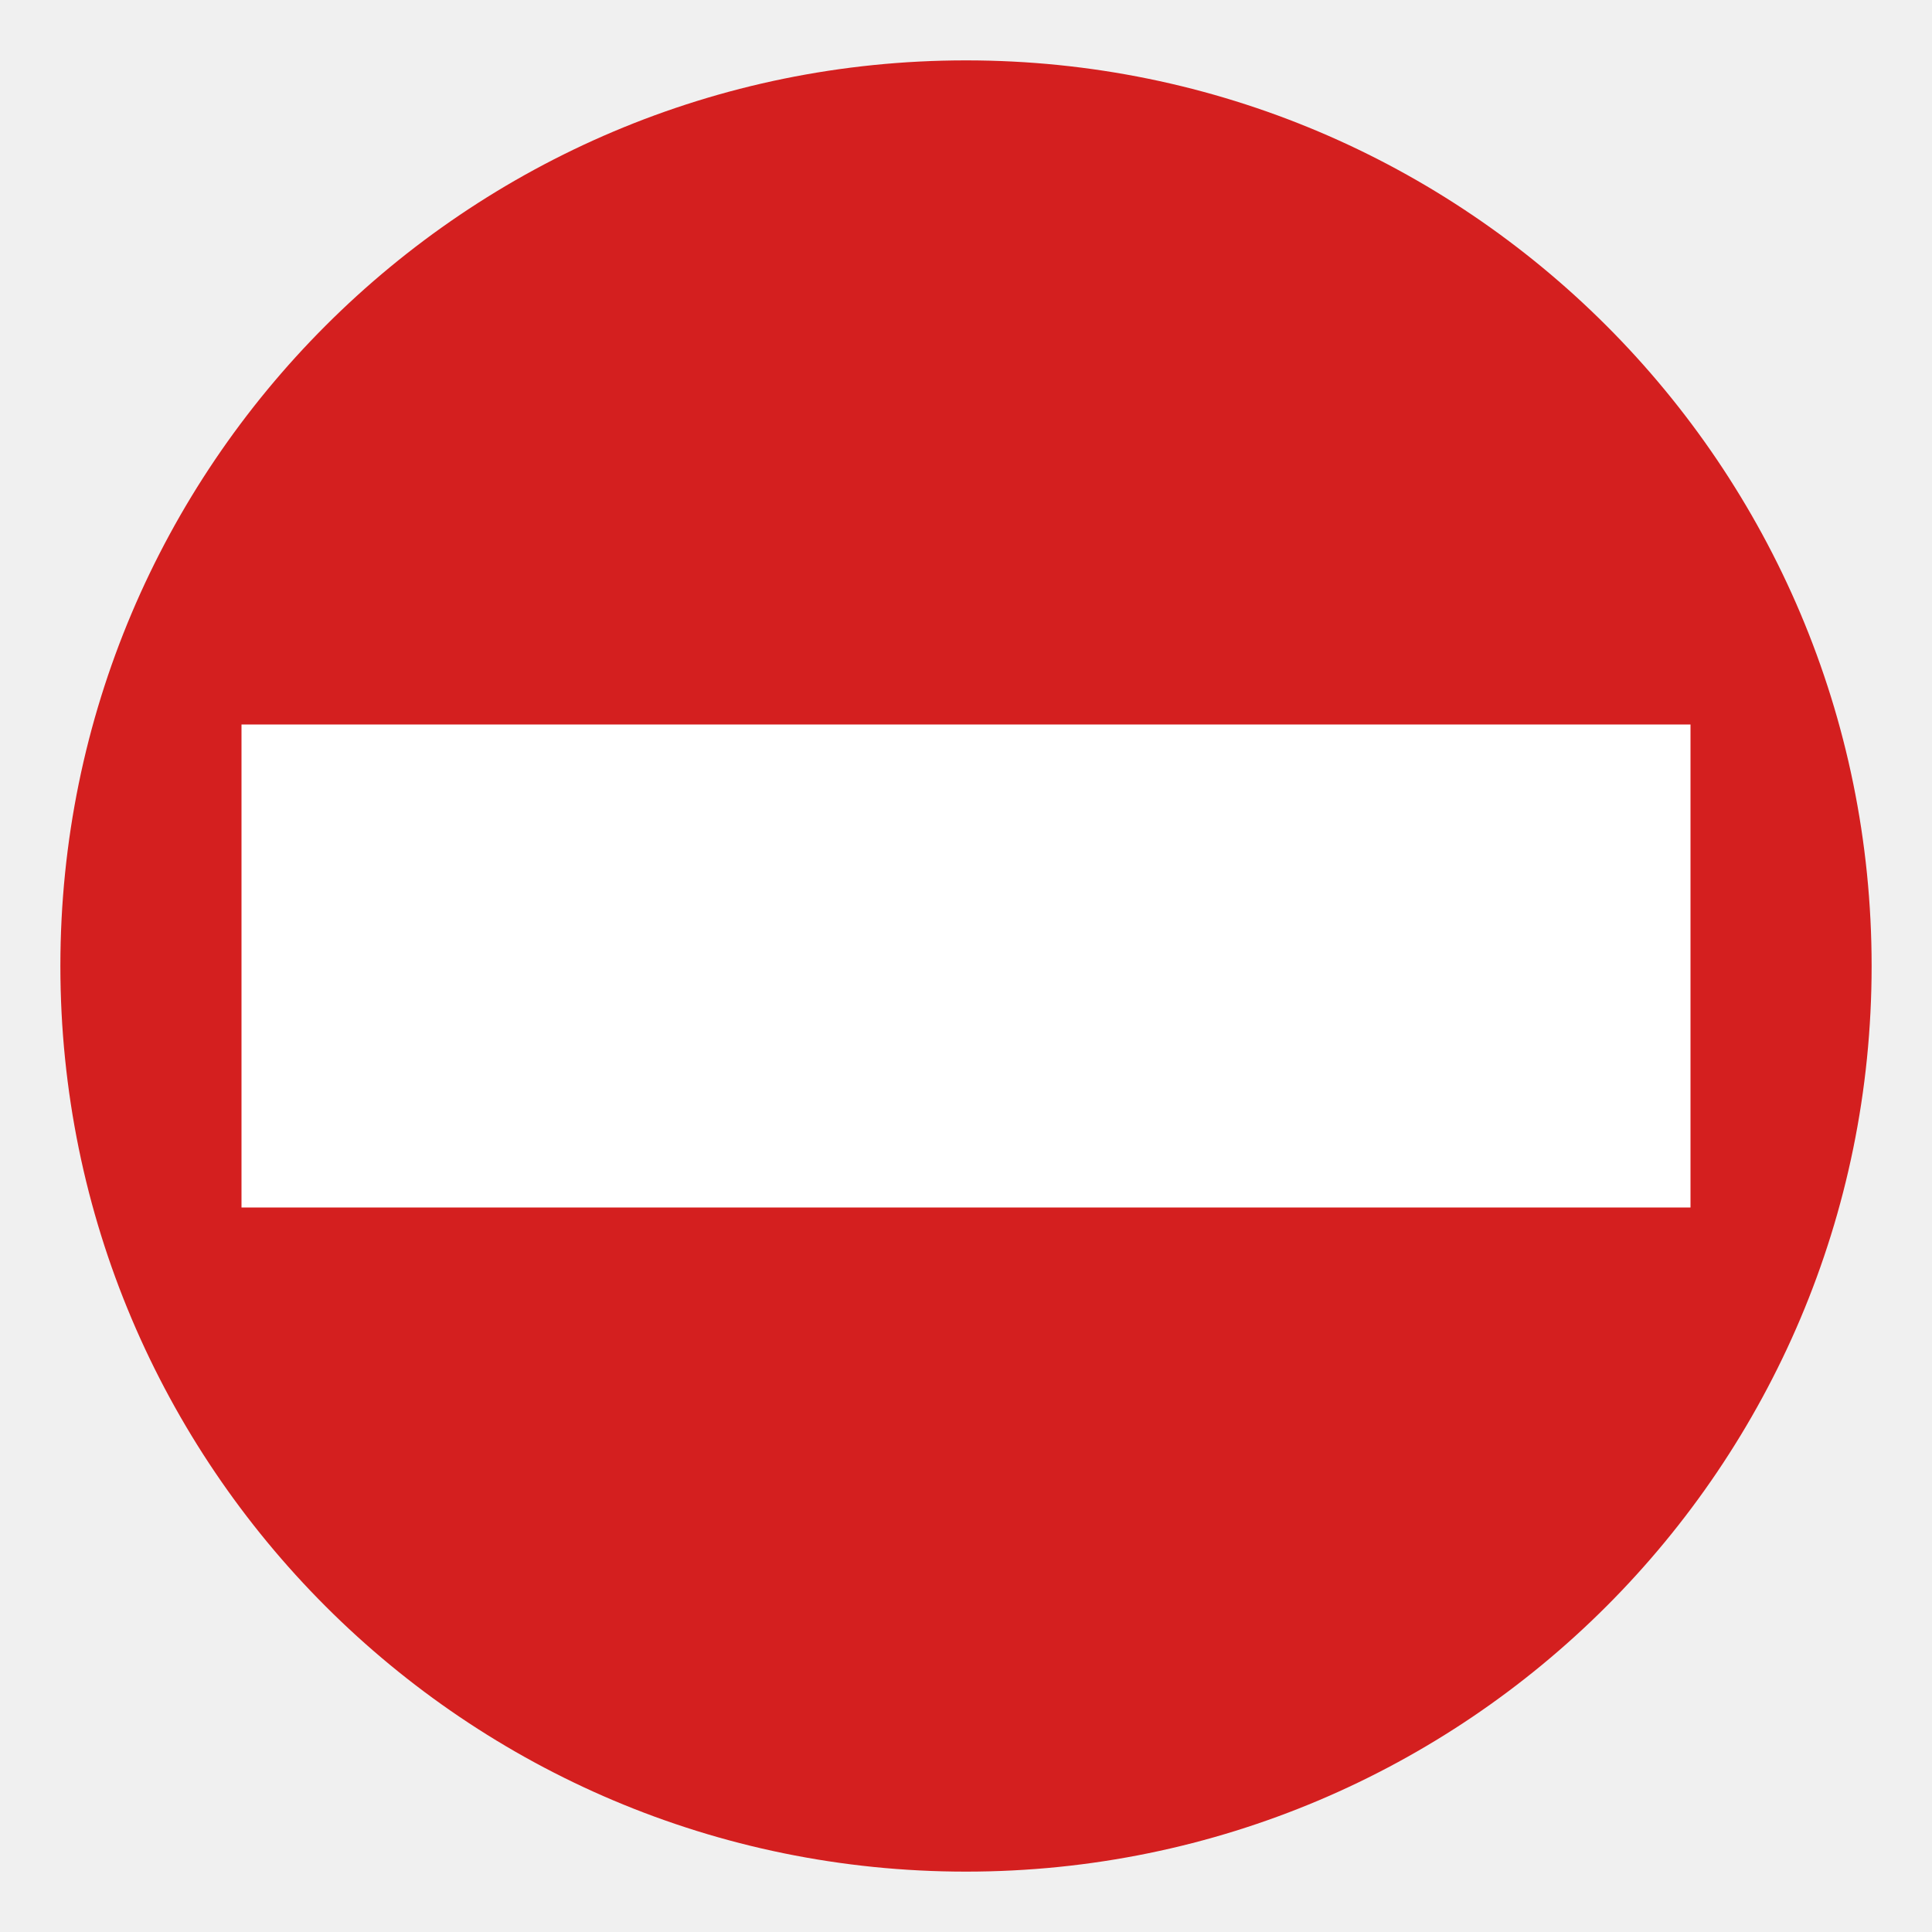
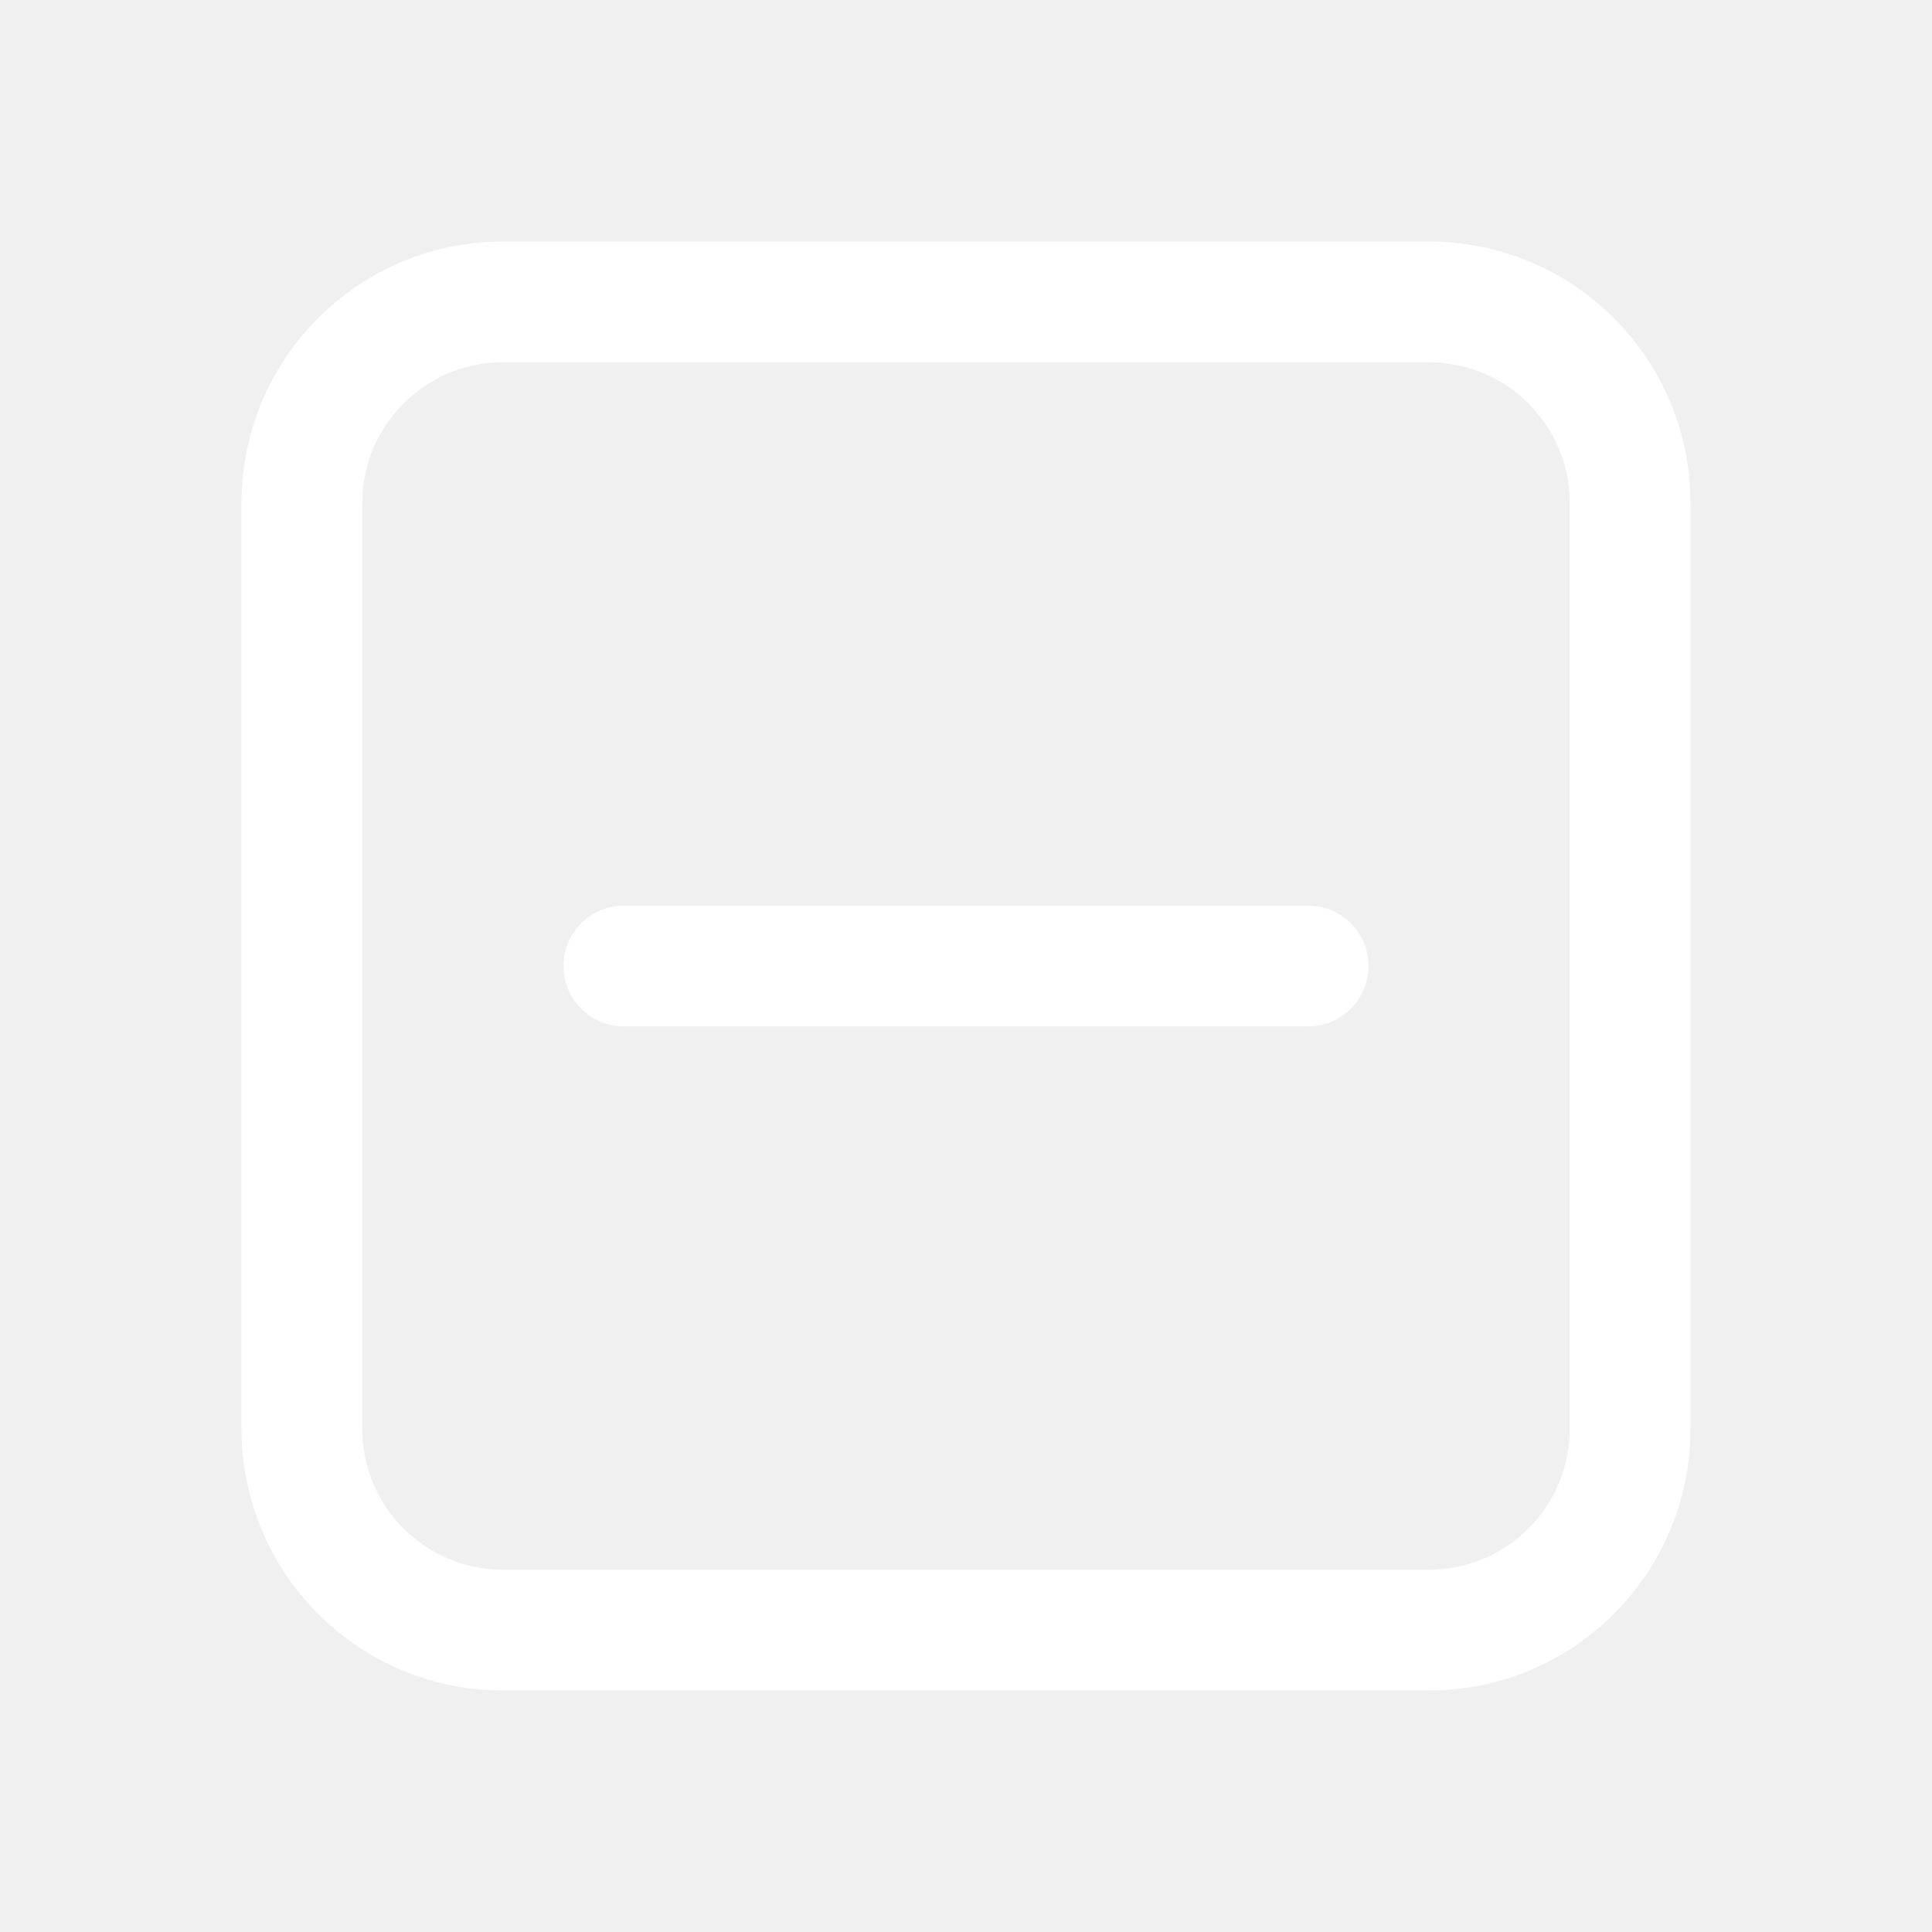
- <svg xmlns="http://www.w3.org/2000/svg" height="100%" stroke-miterlimit="10" style="fill-rule:nonzero;clip-rule:evenodd;stroke-linecap:round;stroke-linejoin:round;" version="1.1" viewBox="0 0 32 32" width="100%" xml:space="preserve">
-   <defs />
-   <g id="Layer-1">
-     <path d="M1 16C1 7.716 7.716 1 16 1C24.284 1 31 7.716 31 16C31 24.284 24.284 31 16 31C7.716 31 1 24.284 1 16Z" fill="#d41f1f" fill-rule="nonzero" opacity="1" stroke="none" />
-     <path d="M28 20L28 12L28 12L4 12L4 12L4 20L4 20L28 20" fill="#ffffff" fill-rule="nonzero" opacity="1" stroke="none" />
-   </g>
+ <svg xmlns="http://www.w3.org/2000/svg" width="30" height="30" viewBox="0 0 24 24">
+   <path fill="white" d="M16.25 11.25h-8.5a.75.75 0 0 0 0 1.5h8.5a.75.75 0 0 0 0-1.5ZM6.25 3A3.25 3.25 0 0 0 3 6.25v11.5A3.25 3.25 0 0 0 6.25 21h11.5A3.25 3.25 0 0 0 21 17.75V6.25A3.25 3.25 0 0 0 17.75 3H6.25ZM4.5 6.25c0-.966.784-1.75 1.75-1.75h11.5c.966 0 1.75.784 1.75 1.75v11.5a1.75 1.75 0 0 1-1.75 1.75H6.25a1.75 1.75 0 0 1-1.75-1.75V6.25Z" />
</svg>
